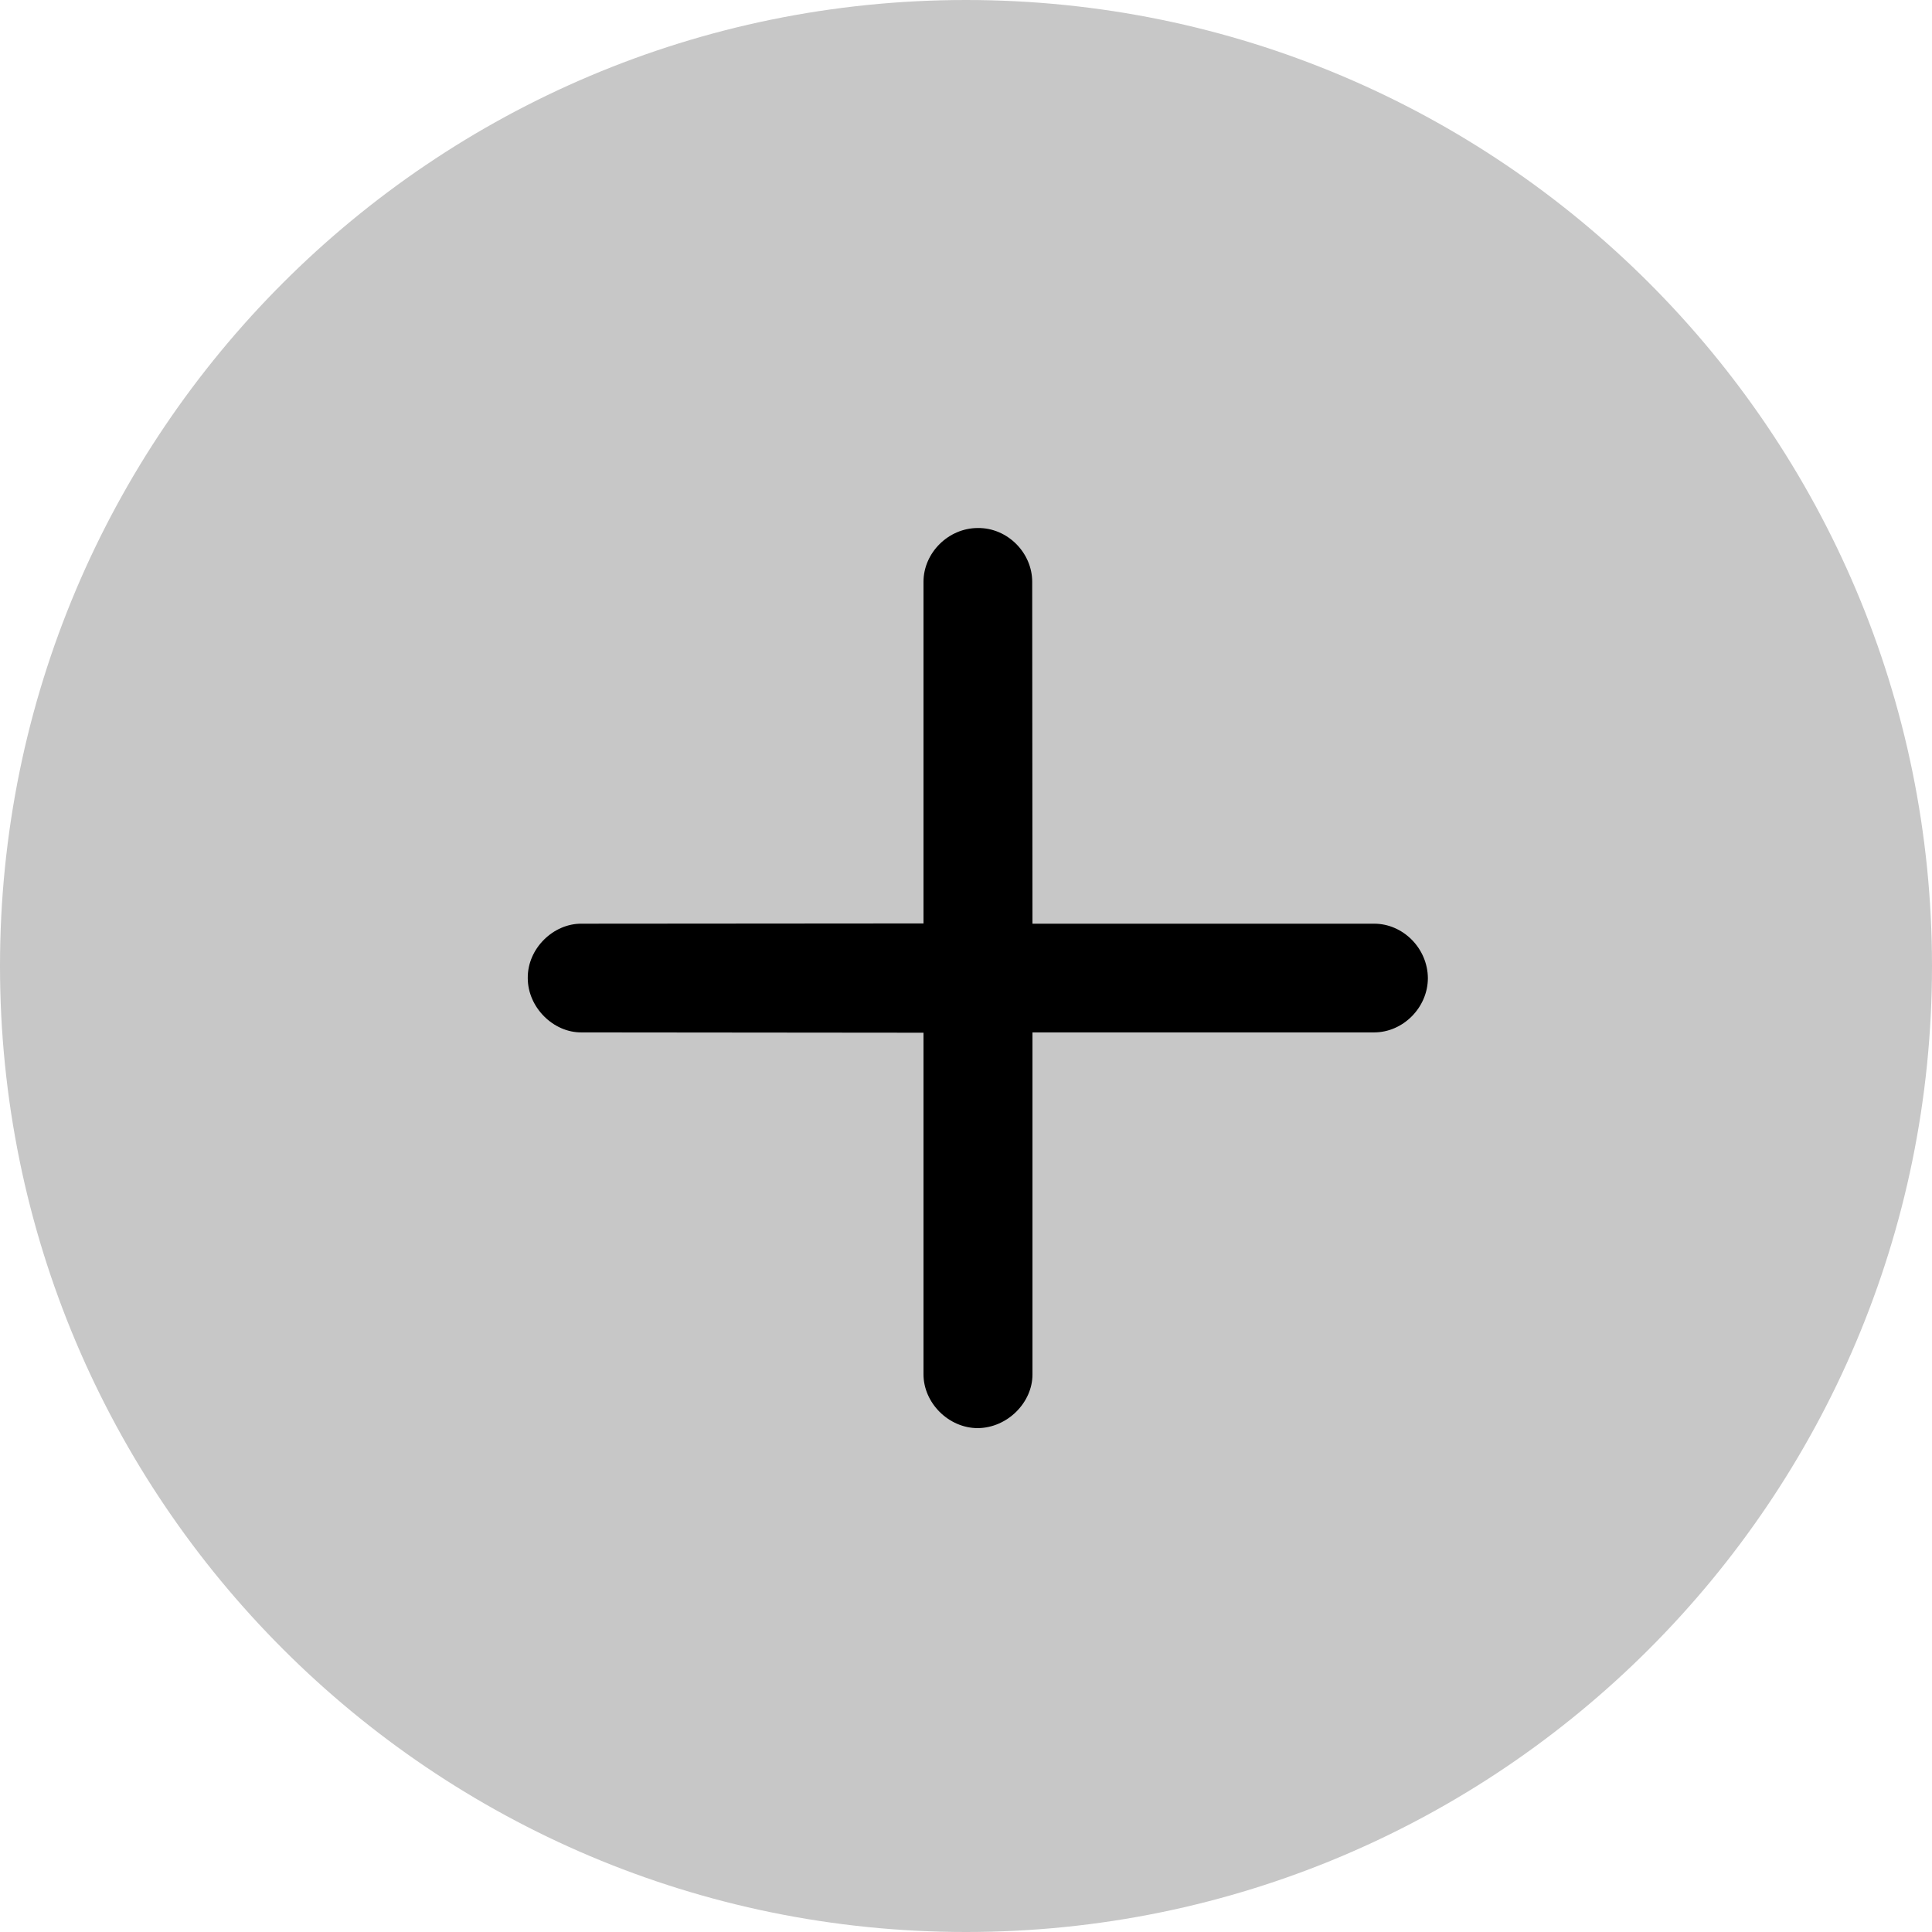
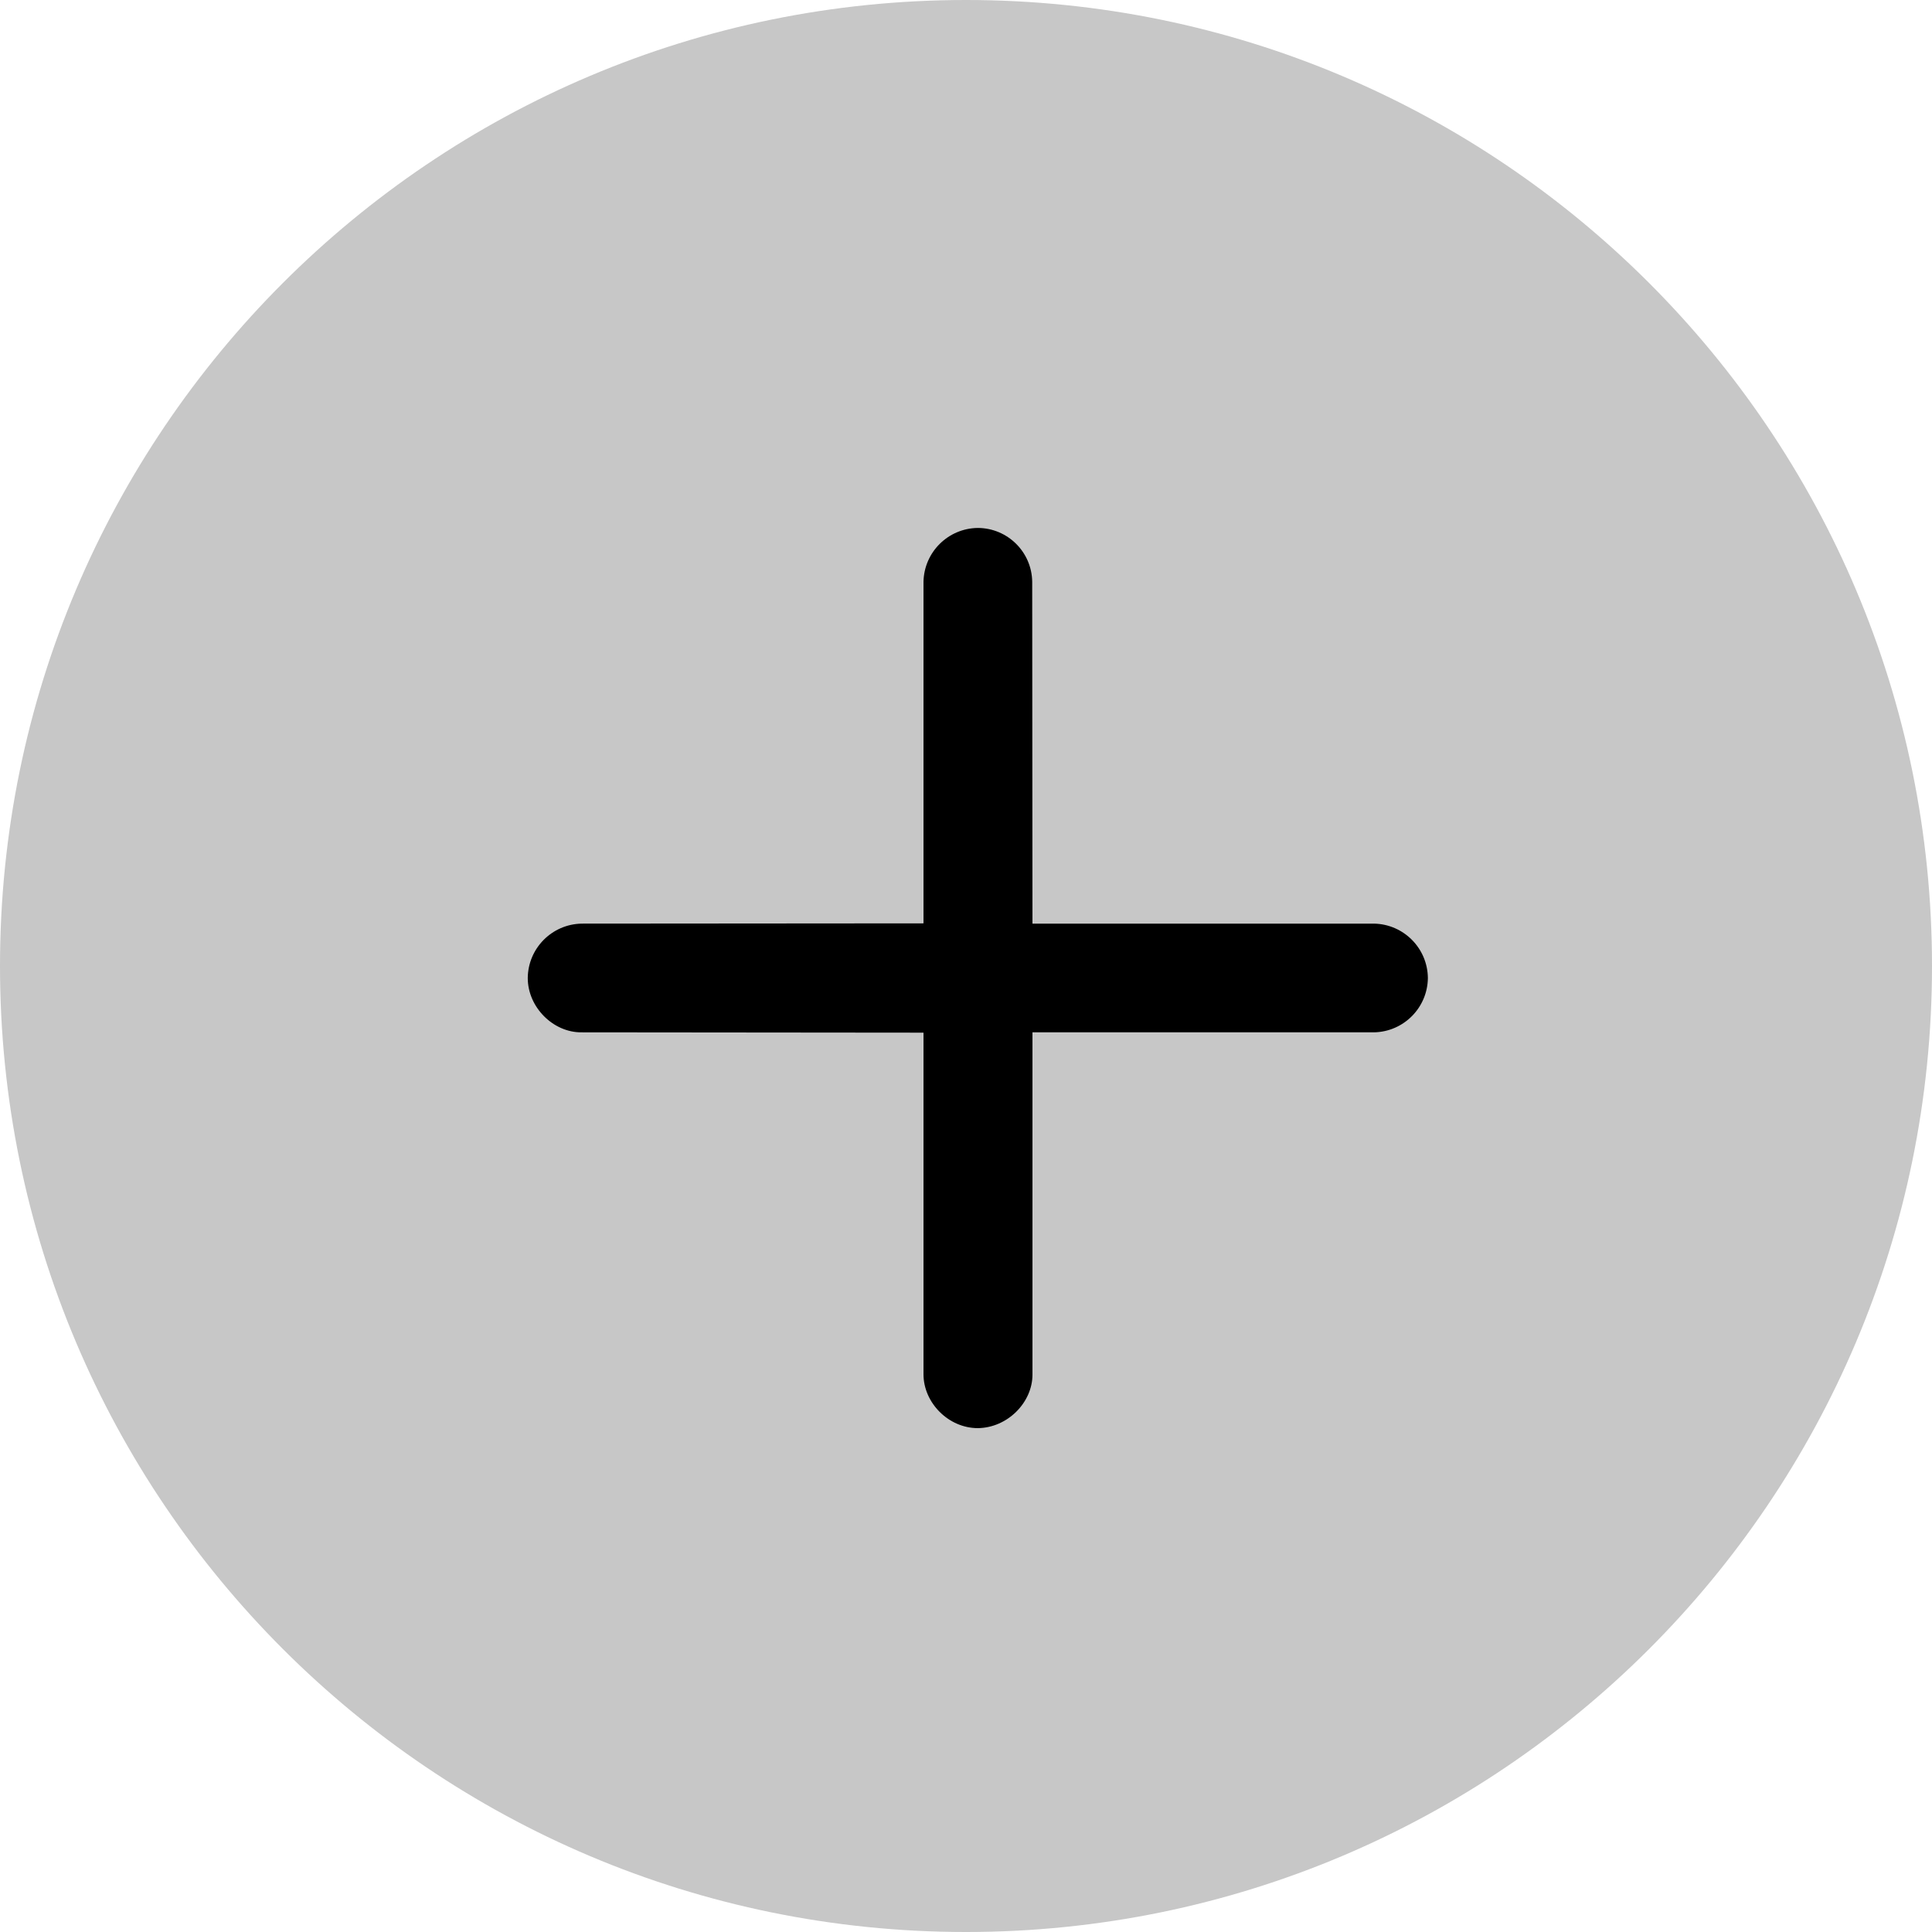
- <svg xmlns="http://www.w3.org/2000/svg" width="30" height="30" viewBox="0 0 30 30" fill="none">
+ <svg xmlns="http://www.w3.org/2000/svg" width="30" height="30" fill="none">
  <rect width="30" height="30" rx="15" fill="#C7C7C7" />
-   <path d="M14.34 21.341C14.34 21.781 14.726 22.176 15.184 22.176C15.646 22.171 16.032 21.776 16.032 21.345V16.031H21.338C21.786 16.031 22.172 15.645 22.172 15.187C22.168 14.725 21.786 14.343 21.338 14.343H16.032L16.028 9.034C16.028 8.585 15.646 8.194 15.184 8.199C14.726 8.199 14.34 8.585 14.34 9.034L14.34 14.339L9.03 14.343C8.595 14.339 8.191 14.725 8.195 15.187C8.195 15.645 8.595 16.036 9.03 16.031L14.34 16.036V21.341Z" fill="black" />
+   <path d="M14.34 21.34c0 .44.386.836.844.836.462-.005.848-.4.848-.83V16.03h5.306a.853.853 0 00.834-.844.853.853 0 00-.834-.844h-5.306l-.004-5.31a.847.847 0 00-.844-.834.853.853 0 00-.844.835v5.305l-5.31.004a.853.853 0 00-.835.844c0 .458.4.849.835.844l5.31.005v5.305z" fill="#000" />
</svg>
